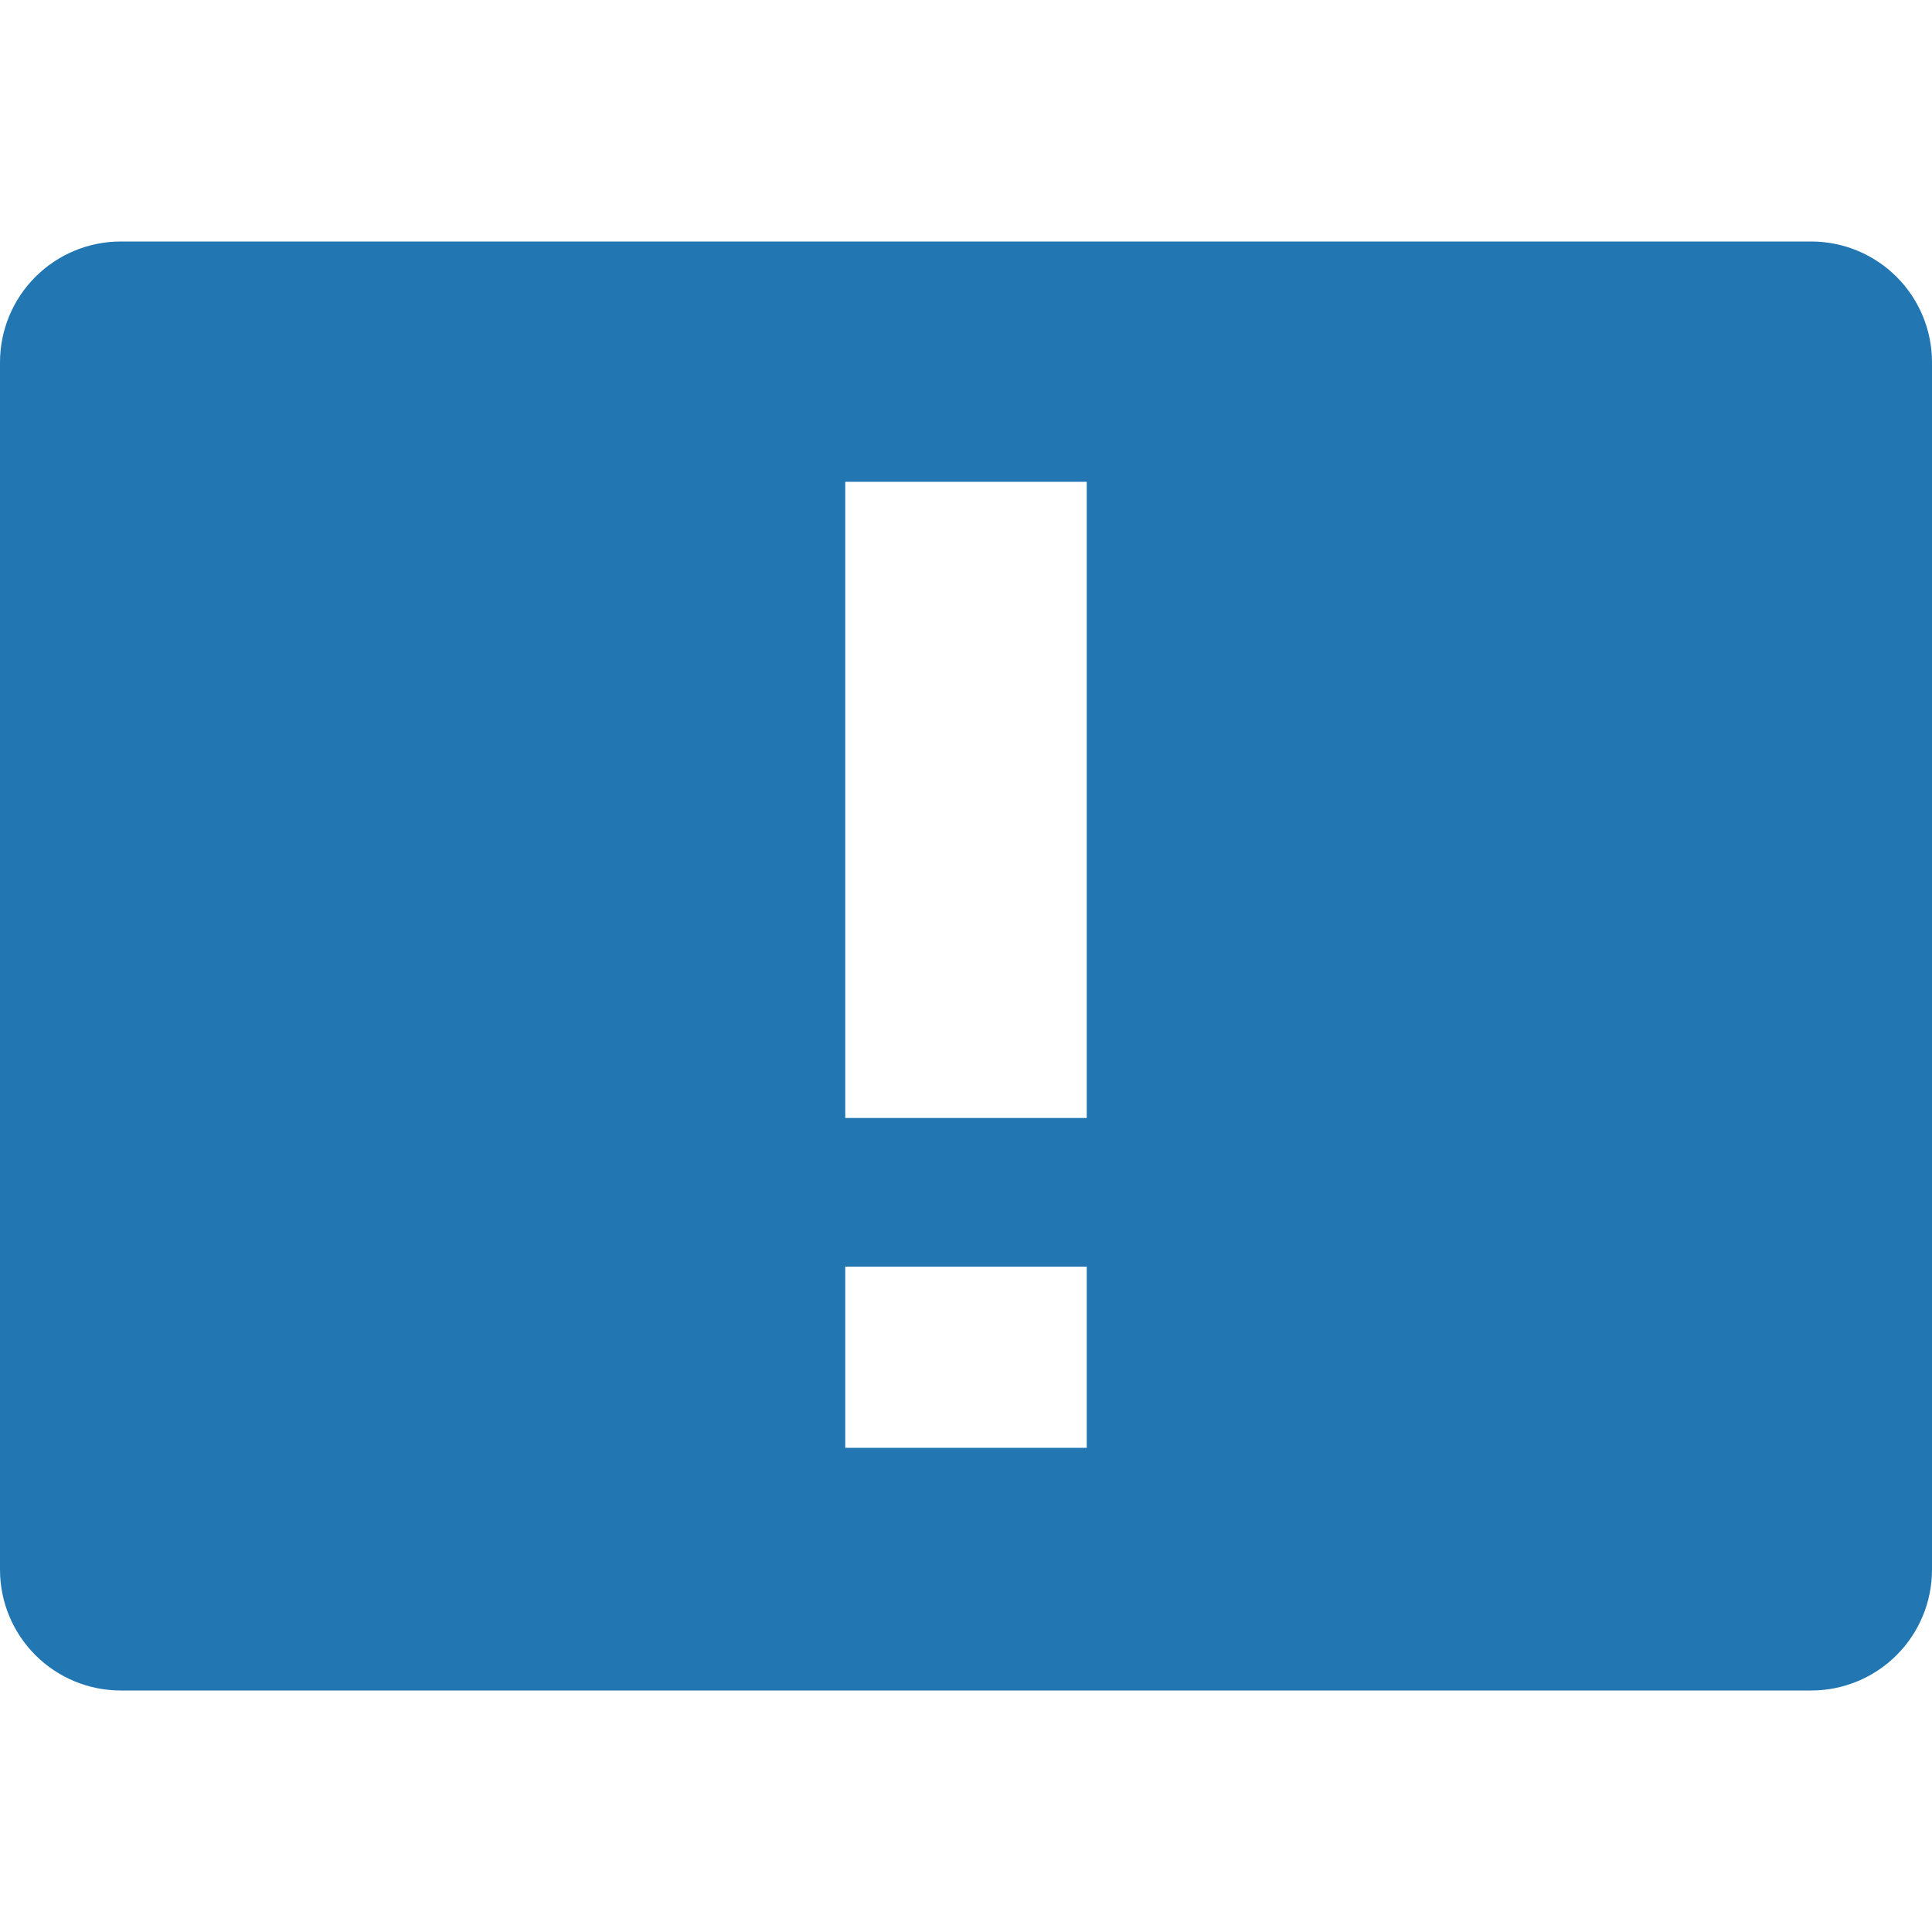
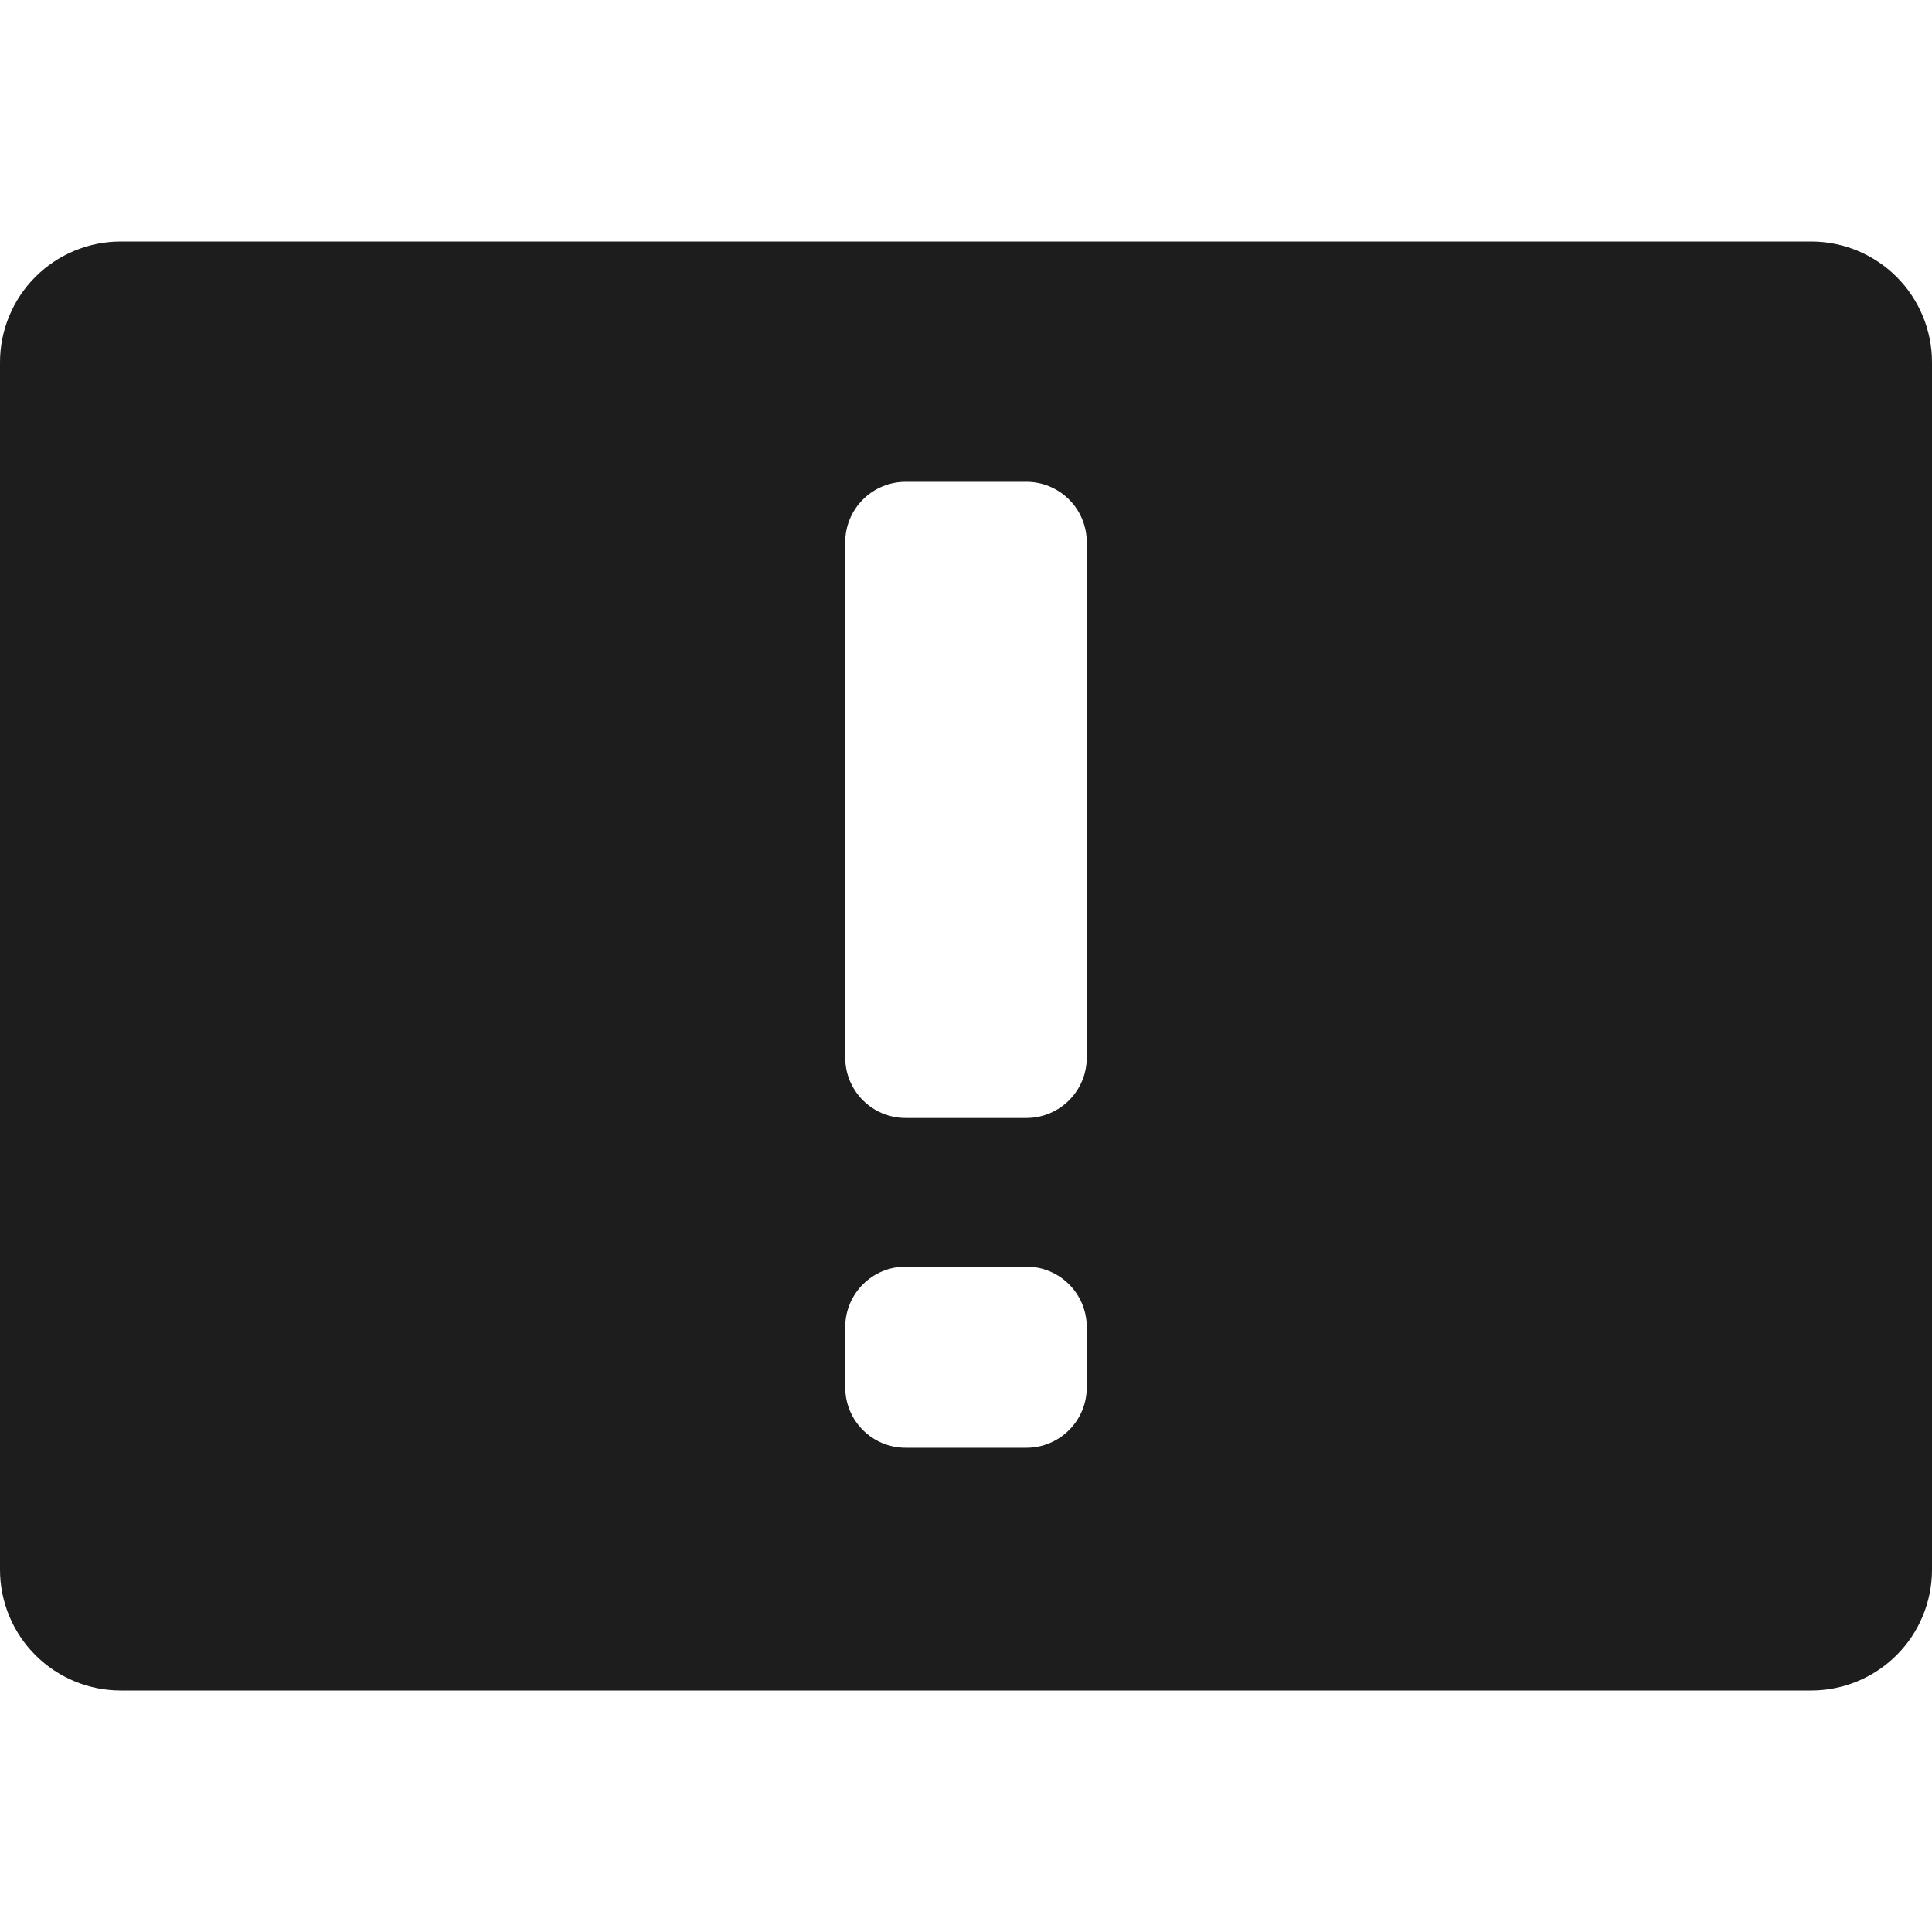
<svg xmlns="http://www.w3.org/2000/svg" width="100%" height="100%" viewBox="0 0 32 32" version="1.1" xml:space="preserve" style="fill-rule:evenodd;clip-rule:evenodd;stroke-linejoin:round;stroke-miterlimit:2;">
  <g transform="matrix(1,0,0,1,-220,-97)">
    <g id="notice" transform="matrix(0.016,0,0,0.032,220,97)">
      <rect x="0" y="0" width="2000" height="1000" style="fill:none;" />
      <clipPath id="_clip1">
        <rect x="0" y="0" width="2000" height="1000" />
      </clipPath>
      <g clip-path="url(#_clip1)">
        <g transform="matrix(62.5,0,0,31.25,0,-6000)">
-           <path d="M2,220C1.47,220 0.961,219.789 0.586,219.414C0.211,219.039 -0,218.53 0,218C0,213.48 0,202.52 0,198C-0,197.47 0.211,196.961 0.586,196.586C0.961,196.211 1.47,196 2,196C7.746,196 24.254,196 30,196C30.53,196 31.039,196.211 31.414,196.586C31.789,196.961 32,197.47 32,198C32,202.52 32,213.48 32,218C32,218.53 31.789,219.039 31.414,219.414C31.039,219.789 30.53,220 30,220C24.254,220 7.746,220 2,220ZM18,215.98L18,212.98L14,212.98L14,215.98L18,215.98ZM18,210.517L18,199.98L14,199.98L14,210.517L18,210.517Z" style="fill:rgb(34,119,179);" />
+           <path d="M2,220C1.47,220 0.961,219.789 0.586,219.414C0.211,219.039 -0,218.53 0,218C0,213.48 0,202.52 0,198C-0,197.47 0.211,196.961 0.586,196.586C0.961,196.211 1.47,196 2,196C7.746,196 24.254,196 30,196C30.53,196 31.039,196.211 31.414,196.586C31.789,196.961 32,197.47 32,198C32,202.52 32,213.48 32,218C32,218.53 31.789,219.039 31.414,219.414C31.039,219.789 30.53,220 30,220C24.254,220 7.746,220 2,220ZM17,215.98C17.552,215.98 18,215.533 18,214.98C18,214.659 18,214.302 18,213.98C18,213.428 17.552,212.98 17,212.98C16.389,212.98 15.611,212.98 15,212.98C14.448,212.98 14,213.428 14,213.98C14,214.302 14,214.659 14,214.98C14,215.533 14.448,215.98 15,215.98C15.611,215.98 16.389,215.98 17,215.98ZM17,210.517C17.552,210.517 18,210.07 18,209.517C18,207.506 18,202.992 18,200.98C18,200.715 17.895,200.461 17.707,200.273C17.52,200.086 17.265,199.98 17,199.98C16.389,199.98 15.611,199.98 15,199.98C14.735,199.98 14.48,200.086 14.293,200.273C14.105,200.461 14,200.715 14,200.98C14,202.992 14,207.506 14,209.517C14,210.07 14.448,210.517 15,210.517C15.611,210.517 16.389,210.517 17,210.517Z" style="fill:rgb(29,29,29);" />
        </g>
      </g>
    </g>
  </g>
</svg>
